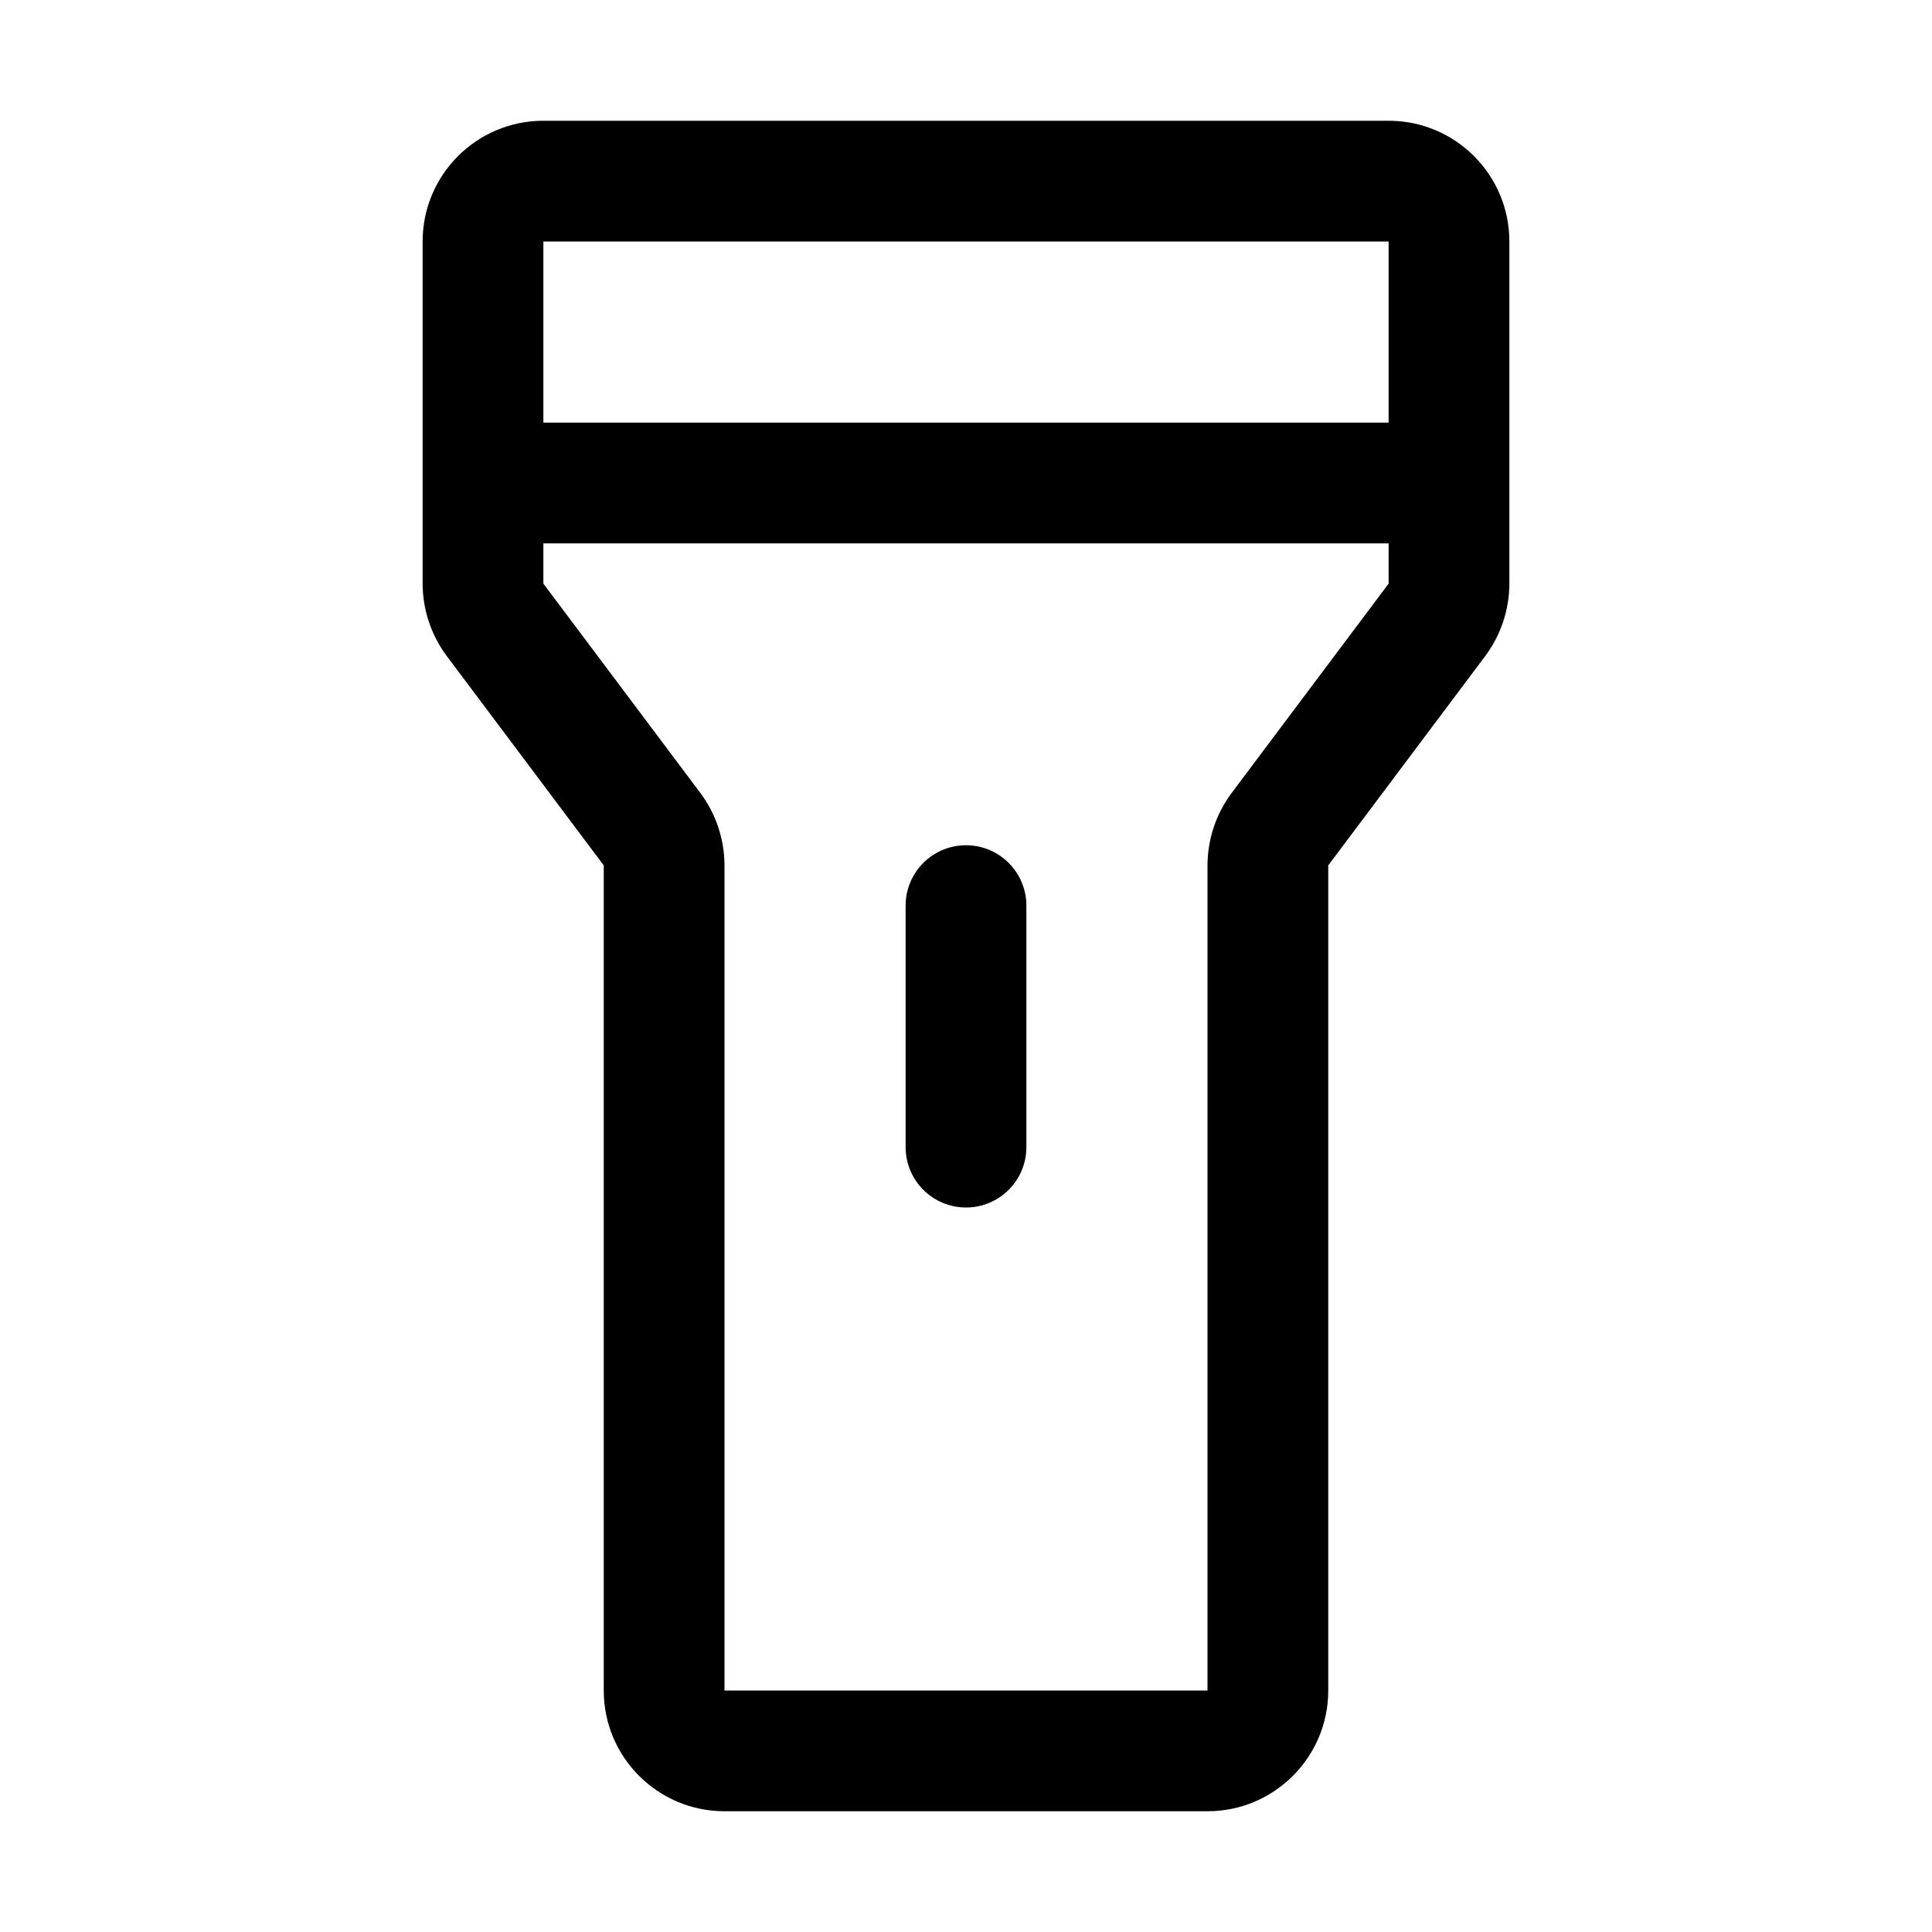
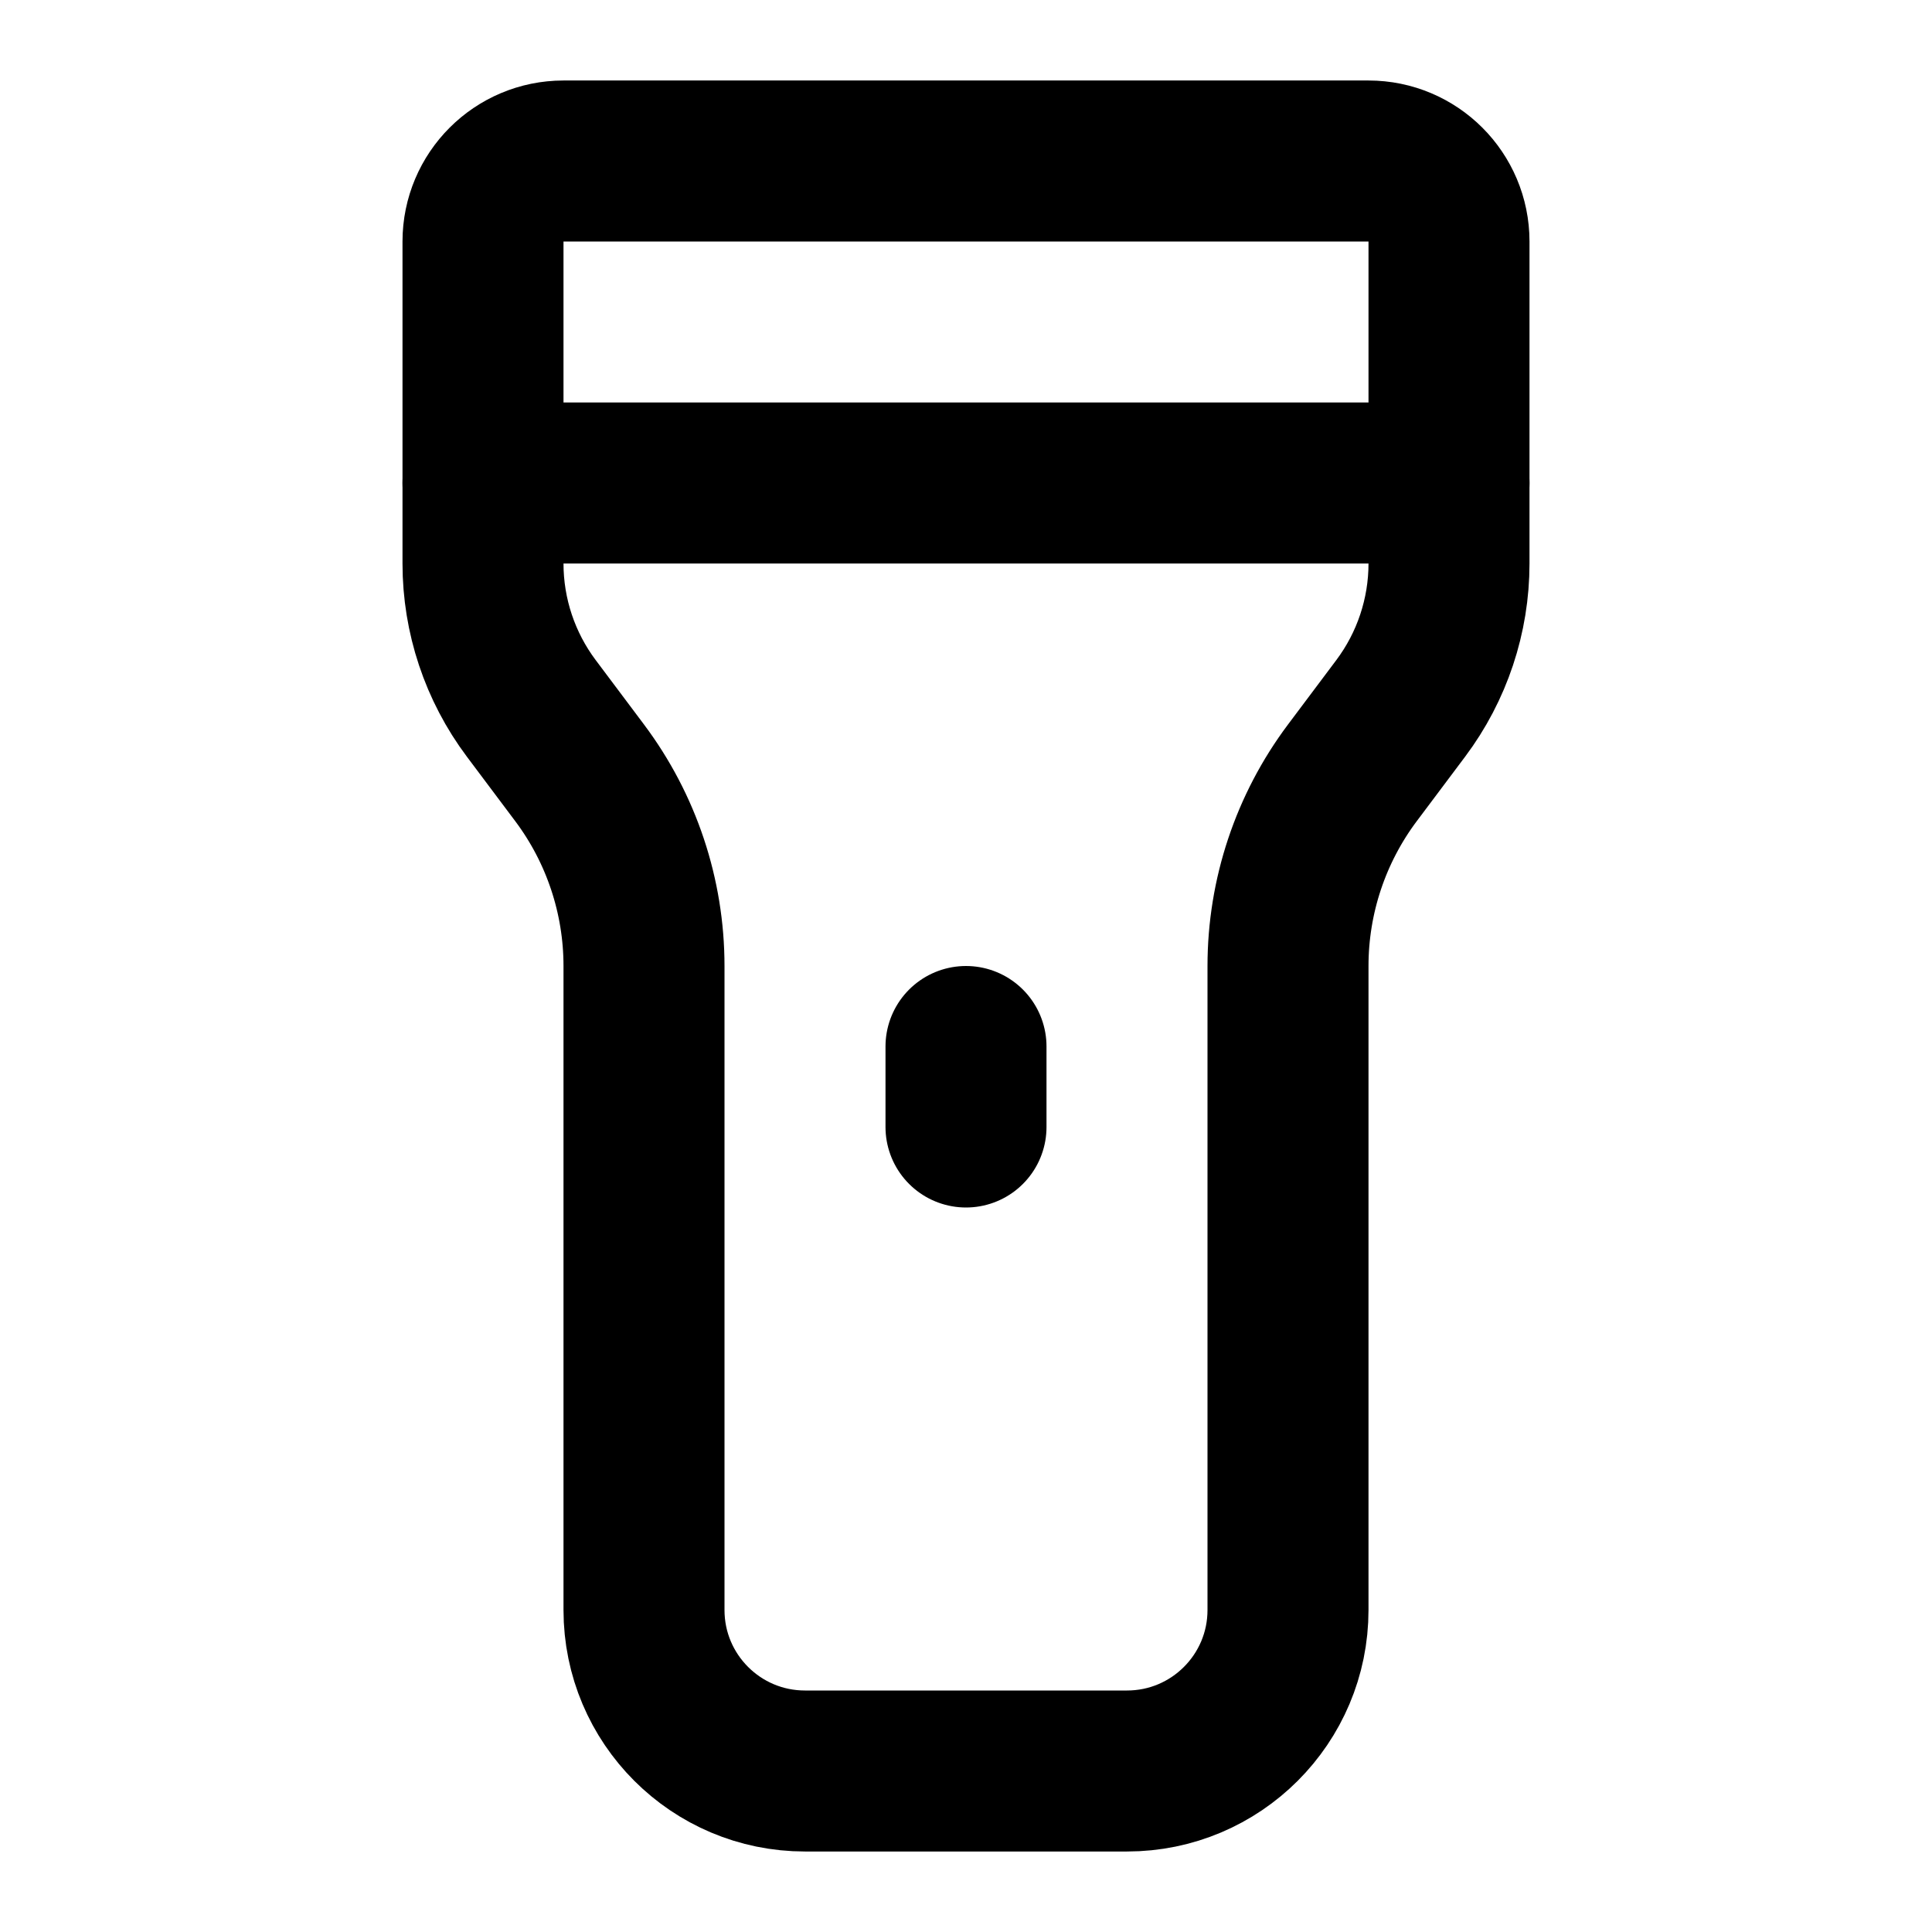
- <svg xmlns="http://www.w3.org/2000/svg" data-delluna-id="dl_747722f7223f40bbb480" viewBox="0 0 256 256" fill="currentColor">
-   <path d="M184,16H72A16,16,0,0,0,56,32V77.33a16.12,16.12,0,0,0,3.2,9.6L80,114.67V224a16,16,0,0,0,16,16h64a16,16,0,0,0,16-16V114.67l20.8-27.74a16.12,16.12,0,0,0,3.2-9.6V32A16,16,0,0,0,184,16ZM72,32H184V56H72V32Zm91.2,73.07a16.12,16.12,0,0,0-3.2,9.6V224H96V114.67a16.12,16.12,0,0,0-3.2-9.6L72,77.33V72H184v5.33ZM136,120v32a8,8,0,0,1-16,0V120a8,8,0,0,1,16,0Z" />
+ <svg xmlns="http://www.w3.org/2000/svg" data-delluna-id="dl_bda7add5ad344c37b506" width="24" height="24" viewBox="0 0 24 24" fill="none" stroke="currentColor" stroke-width="2" stroke-linecap="round" stroke-linejoin="round">
+   <path d="M12 13v1" />
+   <path d="M17 2a1 1 0 0 1 1 1v4a3 3 0 0 1-.6 1.8l-.6.8A4 4 0 0 0 16 12v8a2 2 0 0 1-2 2H10a2 2 0 0 1-2-2v-8a4 4 0 0 0-.8-2.4l-.6-.8A3 3 0 0 1 6 7V3a1 1 0 0 1 1-1z" />
+   <path d="M6 6h12" />
</svg>
